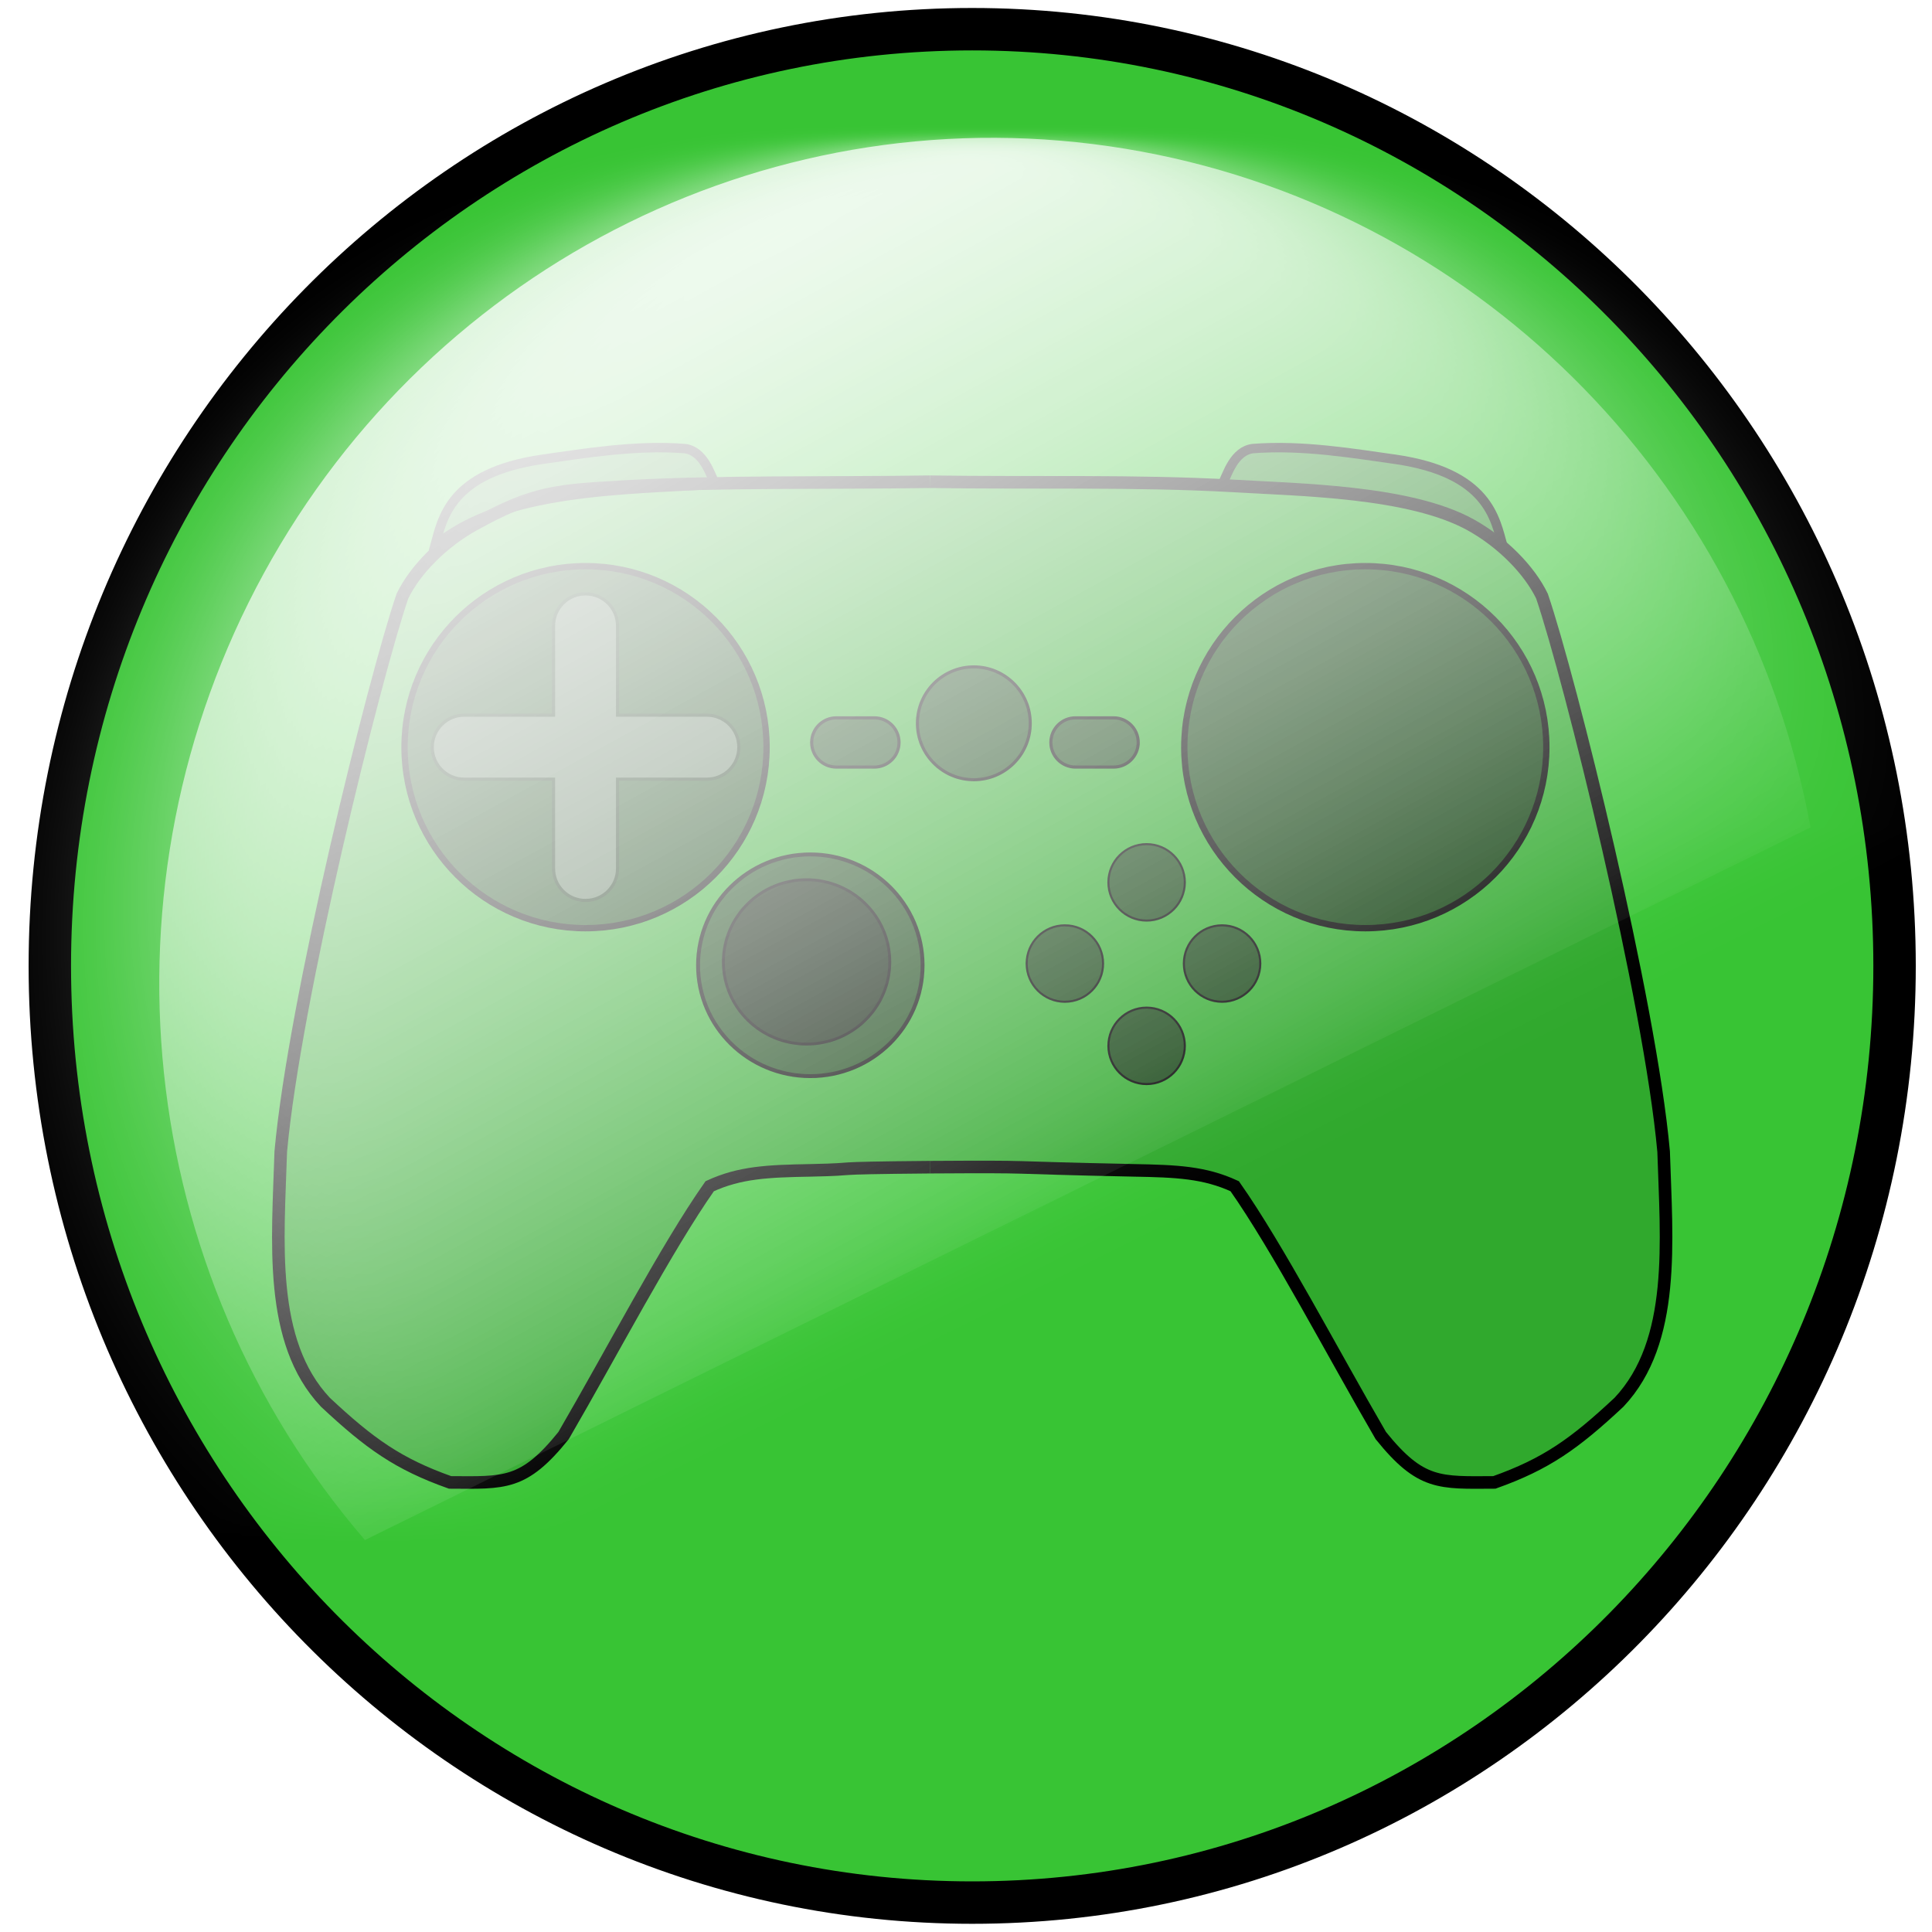
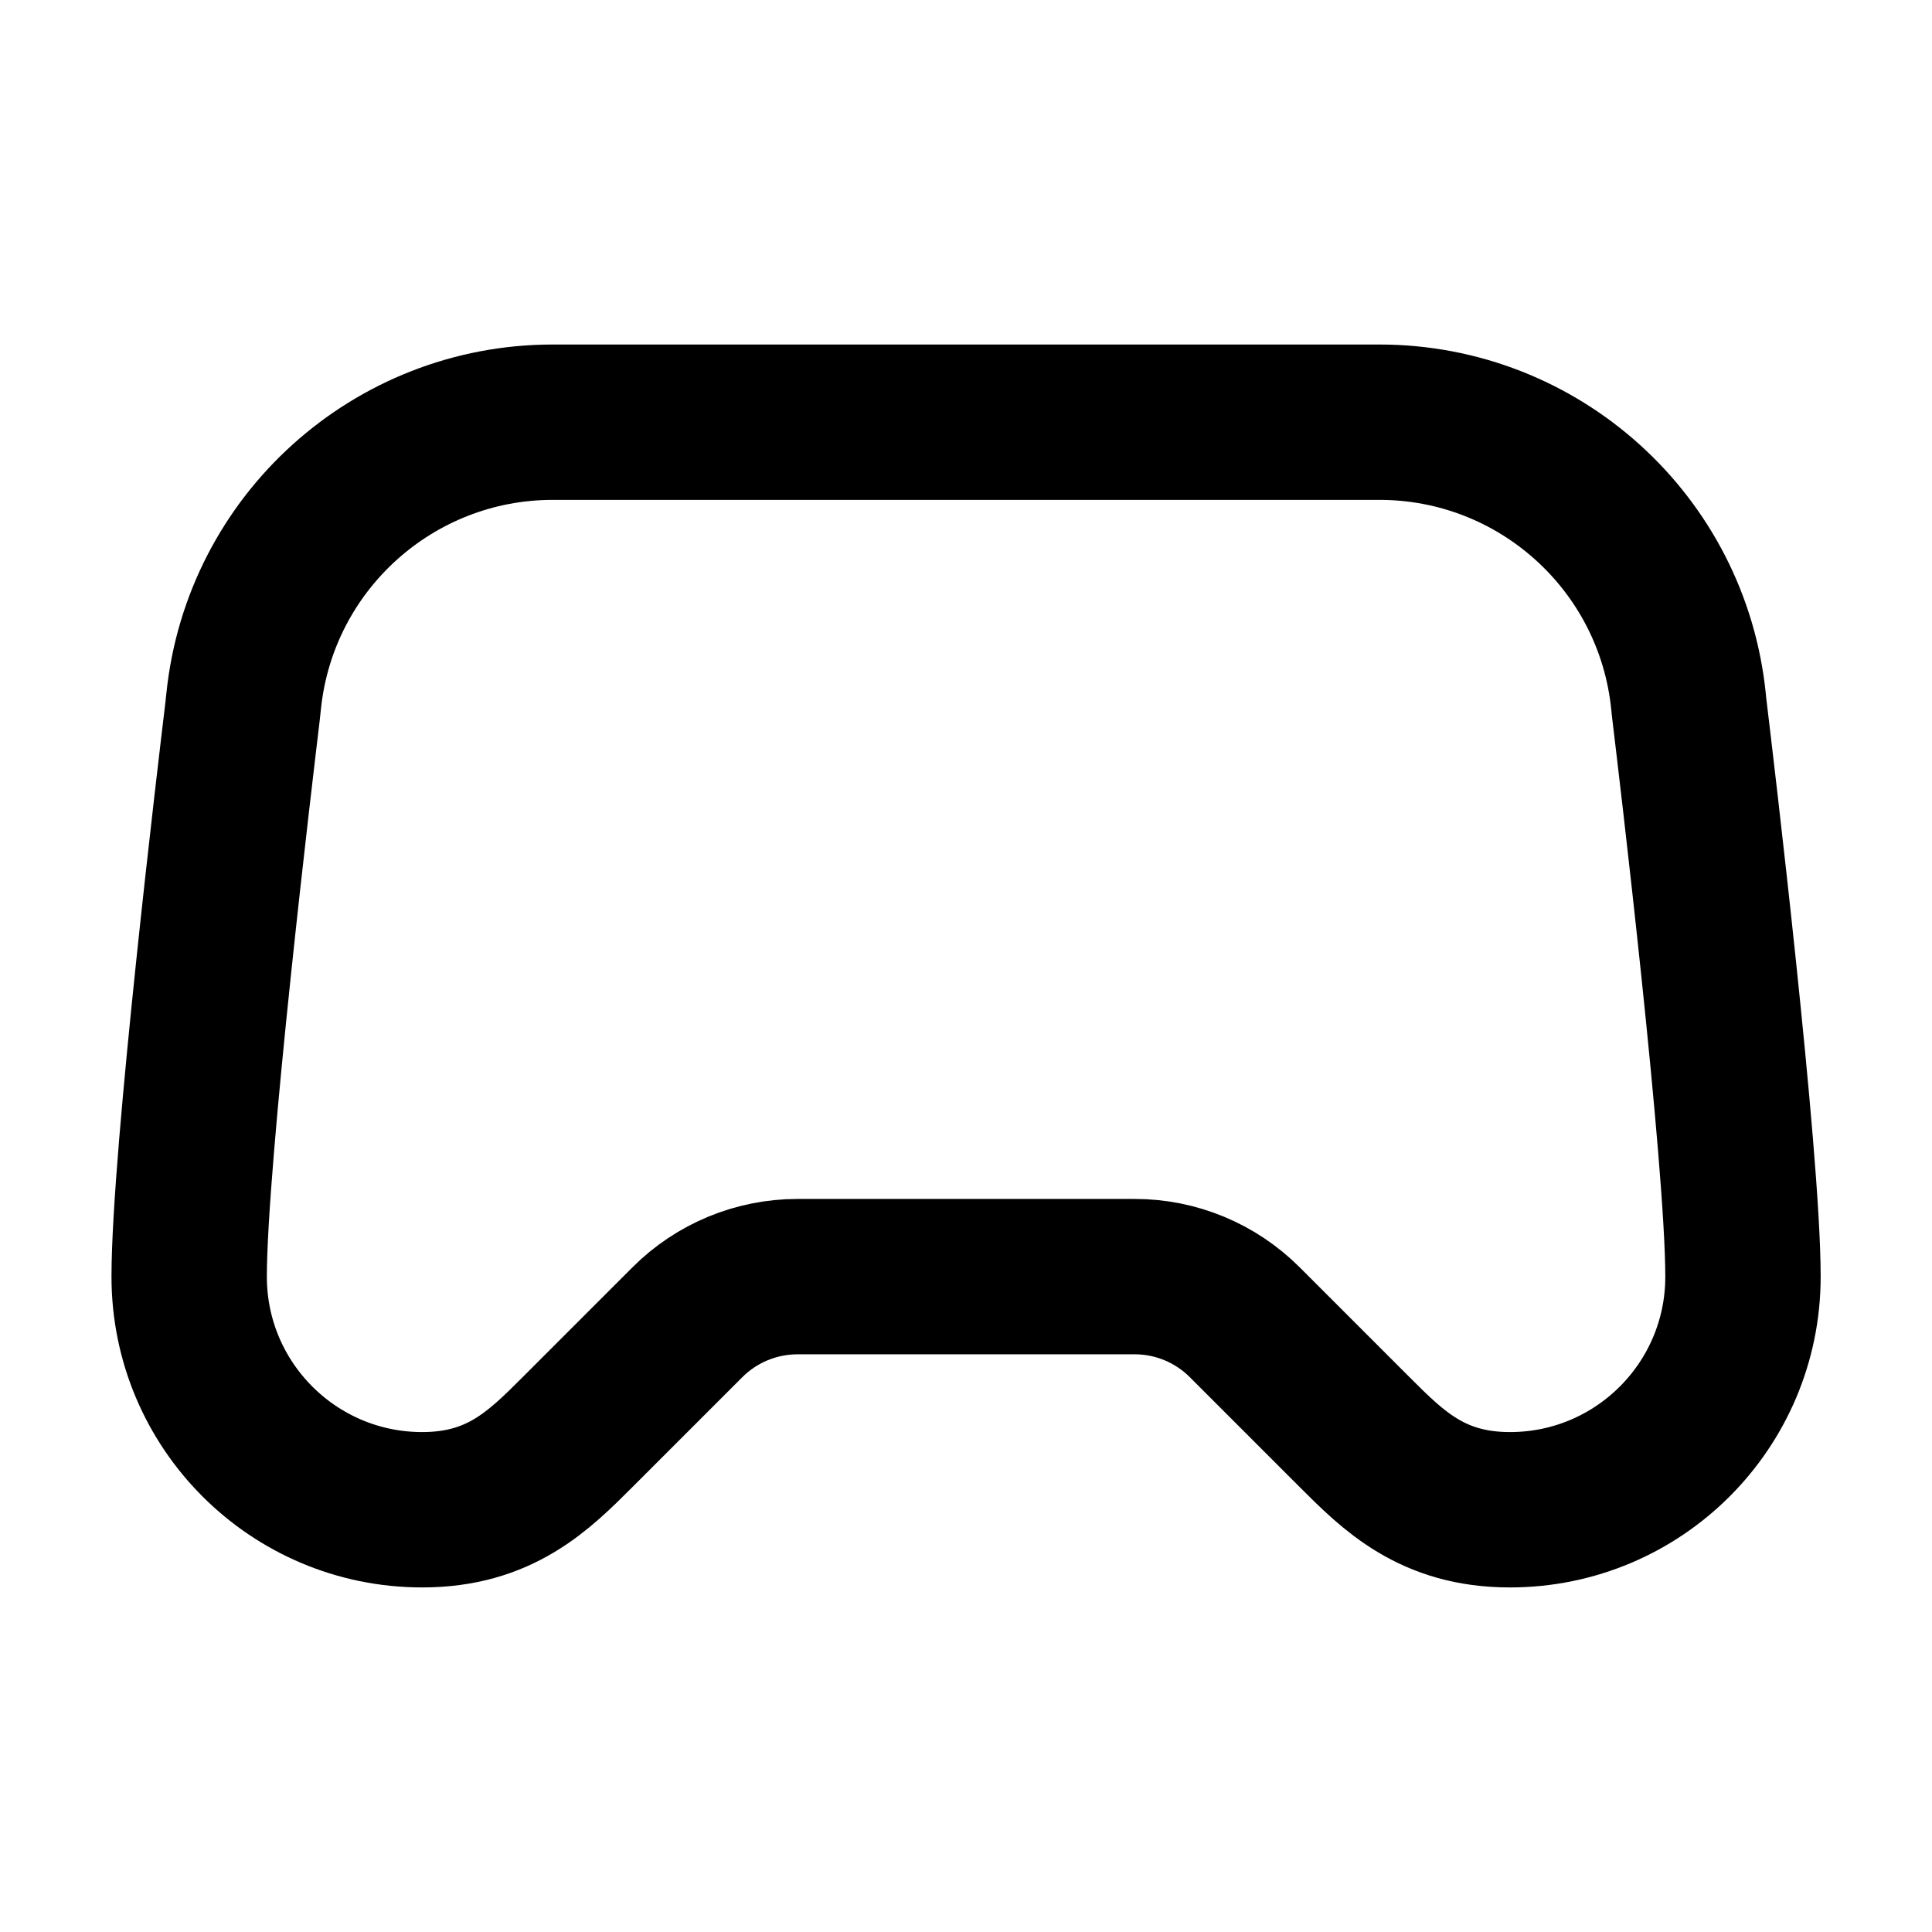
- <svg xmlns="http://www.w3.org/2000/svg" xmlns:xlink="http://www.w3.org/1999/xlink" width="24" height="24" viewBox="0 0 24 24" id="svg2" version="1.1">
+ <svg xmlns="http://www.w3.org/2000/svg" width="24" height="24" viewBox="0 0 24 24" id="svg2" version="1.1">
  <defs id="defs4">
    <filter style="color-interpolation-filters:sRGB" id="filter3798">
      <feGaussianBlur id="feGaussianBlur3800" stdDeviation="5" result="result91" />
      <feComposite id="feComposite3802" in2="result91" in="SourceGraphic" operator="over" />
    </filter>
    <linearGradient id="linearGradient3759">
      <stop style="stop-color:#ffffff;stop-opacity:1;" offset="0" id="stop3761" />
      <stop style="stop-color:#ffffff;stop-opacity:0;" offset="1" id="stop3763" />
    </linearGradient>
    <filter style="color-interpolation-filters:sRGB" id="filter4192">
      <feGaussianBlur id="feGaussianBlur4194" stdDeviation="5" result="result91" />
      <feComposite id="feComposite4196" in2="result91" in="SourceGraphic" operator="over" />
    </filter>
    <filter style="color-interpolation-filters:sRGB" id="filter3798-5">
      <feGaussianBlur id="feGaussianBlur3800-8" stdDeviation="5" result="result91" />
      <feComposite id="feComposite3802-8" in2="result91" in="SourceGraphic" operator="over" />
    </filter>
-     <linearGradient xlink:href="#linearGradient3759" id="linearGradient4065" gradientUnits="userSpaceOnUse" x1="235.175" y1="553.73" x2="261.176" y2="438.678" />
-     <filter style="color-interpolation-filters:sRGB" id="filter3798-5-2">
+     <filter style="color-interpolation-filters:sRGB" id="filter3798-5-2" x="-0.091" y="-0.121" width="1.183" height="1.242">
      <feGaussianBlur id="feGaussianBlur3800-8-4" stdDeviation="5" result="result91" />
      <feComposite id="feComposite3802-8-9" in2="result91" in="SourceGraphic" operator="over" />
    </filter>
  </defs>
  <g id="layer2" style="display:inline" transform="translate(-14.52806,-241.2333)">
-     <ellipse ry="11.636" rx="11.458" cy="253.232" cx="26.605" style="display:inline;fill:#06b500;fill-opacity:0.796;fill-rule:evenodd;stroke:#000000;stroke-width:0.527;stroke-linecap:butt;stroke-linejoin:miter;stroke-miterlimit:4;stroke-dasharray:none;stroke-opacity:1" id="path2985" />
+     <path fill="none" stroke="currentColor" stroke-linecap="round" stroke-linejoin="round" stroke-width="1.93" d="M 31.662,246.478 H 21.394 c -1.978,4.6e-4 -3.636,1.497 -3.839,3.464 l -0.016,0.147 c -0.078,0.65 -0.661,5.514 -0.661,7.004 -5e-6,1.599 1.296,2.895 2.895,2.895 0.965,0 1.448,-0.483 1.93,-0.965 l 1.365,-1.365 c 0.362,-0.362 0.853,-0.565 1.365,-0.566 h 4.192 c 0.512,1.1e-4 1.003,0.204 1.365,0.566 l 1.365,1.365 c 0.483,0.483 0.965,0.965 1.93,0.965 1.599,0 2.895,-1.296 2.895,-2.895 0,-1.491 -0.583,-6.354 -0.661,-7.004 -0.006,-0.048 -0.012,-0.097 -0.016,-0.146 -0.202,-1.968 -1.86,-3.465 -3.839,-3.465" id="path2" />
  </g>
-   <g id="layer1" transform="translate(-240.2405,-784.6365)" style="display:inline">
-     <g id="g4341" transform="matrix(0.03905972,0,0,0.03905972,234.7909,768.5456)">
-       <path id="path4166-6" d="m 435.234,565.161 c -33.027,0.491 -66.573,-0.175 -97.155,1.538 -21.439,1.289 -28.585,1.452 -47.954,12.209 -9.856,5.474 -18.586,14.266 -22.628,22.643 -8.952,26.336 -34.342,128.465 -38.684,176.659 -0.88,28.384 -4.039,60.342 14.185,79.697 14.178,13.256 23.197,19.655 39.648,25.506 17.385,0.082 23.386,0.907 36.113,-14.9 15.582,-26.805 32.677,-59.662 46.467,-79.297 9.602,-4.422 18.442,-4.809 32.325,-5.051 17.602,-0.387 1.394,-0.686 37.682,-1.005" style="fill:#000000;fill-opacity:0.139;fill-rule:evenodd;stroke:#000000;stroke-width:4;stroke-linecap:butt;stroke-linejoin:miter;stroke-miterlimit:4;stroke-dasharray:none;stroke-opacity:1" />
-       <path id="path4166" d="m 435.234,565.161 c 33.027,0.491 65.624,-0.396 96.206,1.317 21.439,1.289 56.491,1.673 75.86,12.43 9.856,5.474 18.586,14.266 22.628,22.643 8.952,26.336 34.342,128.465 38.684,176.659 0.88,28.384 4.039,60.342 -14.185,79.697 -14.178,13.256 -23.197,19.655 -39.648,25.506 -17.385,0.082 -23.386,0.907 -36.113,-14.9 -15.582,-26.805 -32.677,-59.662 -46.467,-79.297 -9.602,-4.422 -18.442,-4.809 -32.325,-5.051 -44.744,-0.923 -27.815,-1.222 -64.639,-1.005" style="fill:#000000;fill-opacity:0.139;fill-rule:evenodd;stroke:#000000;stroke-width:4;stroke-linecap:butt;stroke-linejoin:miter;stroke-miterlimit:4;stroke-dasharray:none;stroke-opacity:1" />
-       <circle r="57.573" cy="649.583" cx="573.737" id="RPAD" style="color:#000000;display:inline;overflow:visible;visibility:visible;opacity:1;fill:#000000;fill-opacity:0.603;fill-rule:evenodd;stroke:#000000;stroke-width:2.012;stroke-linecap:butt;stroke-linejoin:miter;stroke-miterlimit:4;stroke-dasharray:none;stroke-dashoffset:0;stroke-opacity:1;marker:none;enable-background:accumulate" />
-       <circle r="17.94" cy="641.988" cx="449.235" id="C" style="color:#000000;display:inline;overflow:visible;visibility:visible;opacity:1;fill:#000000;fill-opacity:0.603;fill-rule:evenodd;stroke:#000000;stroke-width:0.98;stroke-linecap:butt;stroke-linejoin:miter;stroke-miterlimit:4;stroke-dasharray:none;stroke-dashoffset:0;stroke-opacity:1;marker:none;enable-background:accumulate" />
-       <rect ry="7.829" y="640.254" x="473.734" height="15.657" width="27.779" id="rect4172" style="color:#000000;display:inline;overflow:visible;visibility:visible;opacity:1;fill:#000000;fill-opacity:0.603;fill-rule:evenodd;stroke:#000000;stroke-width:1;stroke-linecap:butt;stroke-linejoin:miter;stroke-miterlimit:4;stroke-dasharray:none;stroke-dashoffset:0;stroke-opacity:1;marker:none;enable-background:accumulate" />
-       <rect transform="scale(-1,1)" ry="7.829" y="640.254" x="-425.442" height="15.657" width="27.779" id="rect4172-1" style="color:#000000;display:inline;overflow:visible;visibility:visible;opacity:1;fill:#000000;fill-opacity:0.603;fill-rule:evenodd;stroke:#000000;stroke-width:1;stroke-linecap:butt;stroke-linejoin:miter;stroke-miterlimit:4;stroke-dasharray:none;stroke-dashoffset:0;stroke-opacity:1;marker:none;enable-background:accumulate" />
-       <g id="LPAD">
-         <circle r="57.573" cy="649.583" cx="325.744" id="circle4232" style="color:#000000;display:inline;overflow:visible;visibility:visible;opacity:1;fill:#000000;fill-opacity:0.603;fill-rule:evenodd;stroke:#000000;stroke-width:2.012;stroke-linecap:butt;stroke-linejoin:miter;stroke-miterlimit:4;stroke-dasharray:none;stroke-dashoffset:0;stroke-opacity:1;marker:none;enable-background:accumulate" />
-         <path style="color:#000000;display:inline;overflow:visible;visibility:visible;opacity:0.399;fill:#b8b8b8;fill-opacity:1;fill-rule:evenodd;stroke:#000000;stroke-width:1;stroke-linecap:butt;stroke-linejoin:miter;stroke-miterlimit:4;stroke-dasharray:none;stroke-dashoffset:0;stroke-opacity:1;marker:none;enable-background:accumulate" d="m 325.744,600.833 c -5.639,0 -10.179,4.54 -10.179,10.179 l 0,28.394 -28.393,0 c -5.639,0 -10.179,4.539 -10.179,10.178 0,5.639 4.54,10.179 10.179,10.179 l 28.393,0 0,28.394 c 0,5.639 4.54,10.178 10.179,10.178 5.639,0 10.179,-4.539 10.179,-10.178 l 0,-28.394 28.393,0 c 5.639,0 10.179,-4.54 10.179,-10.179 0,-5.639 -4.54,-10.178 -10.179,-10.178 l -28.393,0 0,-28.394 c 0,-5.639 -4.54,-10.179 -10.179,-10.179 z" id="rect4249" />
-       </g>
-       <g id="STICK">
-         <path style="color:#000000;display:inline;overflow:visible;visibility:visible;opacity:1;fill:#000000;fill-opacity:0.603;fill-rule:evenodd;stroke:#000000;stroke-width:1.24;stroke-linecap:butt;stroke-linejoin:miter;stroke-miterlimit:4;stroke-dasharray:none;stroke-dashoffset:0;stroke-opacity:1;marker:none;enable-background:accumulate" d="m 432.93,718.948 a 35.702,35.255 0 0 1 -35.702,35.255 35.702,35.255 0 0 1 -35.702,-35.255 35.702,35.255 0 0 1 35.702,-35.255 35.702,35.255 0 0 1 35.702,35.255 z" id="path4168-1" />
-         <ellipse style="color:#000000;display:inline;overflow:visible;visibility:visible;opacity:1;fill:#000000;fill-opacity:0.603;fill-rule:evenodd;stroke:#000000;stroke-width:0.919;stroke-linecap:butt;stroke-linejoin:miter;stroke-miterlimit:4;stroke-dasharray:none;stroke-dashoffset:0;stroke-opacity:1;marker:none;enable-background:accumulate" id="path4168-1-2" cx="396.041" cy="717.876" rx="26.461" ry="26.13" />
-       </g>
-       <path id="RB" d="m 617.451,585.57 c -2.4,-8.584 -4.591,-23.279 -34.286,-27.556 -12.326,-1.707 -29.296,-4.657 -45.179,-3.393 -5.897,0.712 -8.12,7.992 -9.652,11.36 28.865,1.839 67.851,1.538 89.116,19.589 z" style="fill:#000000;fill-opacity:0.314;fill-rule:evenodd;stroke:#000000;stroke-width:3;stroke-linecap:butt;stroke-linejoin:miter;stroke-miterlimit:4;stroke-dasharray:none;stroke-opacity:1" />
-       <path LT="path4420-4" id="LB" d="m 277.833,585.57 c 2.4,-8.584 4.591,-23.279 34.286,-27.556 12.326,-1.707 29.296,-4.657 45.179,-3.393 5.897,0.712 8.12,7.992 9.652,11.36 -28.865,1.839 -67.851,1.538 -89.116,19.589 z" style="fill:#000000;fill-opacity:0.314;fill-rule:evenodd;stroke:#000000;stroke-width:3;stroke-linecap:butt;stroke-linejoin:miter;stroke-miterlimit:4;stroke-dasharray:none;stroke-opacity:1" />
-       <circle r="12.153" cx="504.183" cy="692.576" id="path4170-0" style="color:#000000;display:inline;overflow:visible;visibility:visible;opacity:1;fill:#000000;fill-opacity:0.603;fill-rule:evenodd;stroke:#000000;stroke-width:0.664;stroke-linecap:butt;stroke-linejoin:miter;stroke-miterlimit:4;stroke-dasharray:none;stroke-dashoffset:0;stroke-opacity:1;marker:none;enable-background:accumulate" />
-       <circle r="12.153" cx="478.183" cy="718.398" id="path4170-0-8-4" style="color:#000000;display:inline;overflow:visible;visibility:visible;opacity:1;fill:#000000;fill-opacity:0.603;fill-rule:evenodd;stroke:#000000;stroke-width:0.664;stroke-linecap:butt;stroke-linejoin:miter;stroke-miterlimit:4;stroke-dasharray:none;stroke-dashoffset:0;stroke-opacity:1;marker:none;enable-background:accumulate" />
-       <circle r="12.153" cx="504.183" cy="744.576" id="path4170-0-8" style="color:#000000;display:inline;overflow:visible;visibility:visible;opacity:1;fill:#000000;fill-opacity:0.603;fill-rule:evenodd;stroke:#000000;stroke-width:0.664;stroke-linecap:butt;stroke-linejoin:miter;stroke-miterlimit:4;stroke-dasharray:none;stroke-dashoffset:0;stroke-opacity:1;marker:none;enable-background:accumulate" />
-       <circle r="12.153" cx="528.183" cy="718.398" id="path4170-0-8-4-6" style="color:#000000;display:inline;overflow:visible;visibility:visible;opacity:1;fill:#000000;fill-opacity:0.603;fill-rule:evenodd;stroke:#000000;stroke-width:0.664;stroke-linecap:butt;stroke-linejoin:miter;stroke-miterlimit:4;stroke-dasharray:none;stroke-dashoffset:0;stroke-opacity:1;marker:none;enable-background:accumulate" />
-       <g transform="translate(0.327185,-2.951323)" id="g4196">
-         <path style="opacity:0;fill:#000000;fill-opacity:0.137;fill-rule:evenodd;stroke:#000000;stroke-width:7.108px;stroke-linecap:butt;stroke-linejoin:miter;stroke-opacity:0.286" d="m 390.633,648.816 c -11.79,-4.487 -85.692,-15.798 -102.138,-17.144 -17.907,8.568 -28.074,22.583 -29.827,42.52 l 0.635,47.597 c -0.559,14.598 4.674,40.284 23.798,44.741 l 116.136,-13.327 c 12.126,-5.502 10.145,-8.915 6.346,-12.058 -10.815,-8.852 -23.79,-28.699 -23.164,-39.347 0.503,-14.433 1.575,-25.116 19.696,-38.587 4.019,-2.301 -1.131,-9.937 -11.482,-14.394 z" id="LGRIP" />
-         <path style="opacity:0;fill:#000000;fill-opacity:0.137;fill-rule:evenodd;stroke:#000000;stroke-width:7.108px;stroke-linecap:butt;stroke-linejoin:miter;stroke-opacity:0.286" d="m 504.506,648.816 c 11.79,-4.487 85.692,-15.798 102.138,-17.144 17.907,8.568 28.074,22.583 29.827,42.52 l -0.635,47.597 c 0.559,14.598 -4.674,40.284 -23.798,44.741 L 495.903,753.202 c -12.126,-5.502 -10.145,-8.915 -6.346,-12.058 10.815,-8.852 23.79,-28.699 23.164,-39.347 -0.503,-14.433 -1.575,-25.116 -19.696,-38.587 -4.019,-2.301 1.131,-9.937 11.482,-14.394 z" id="RGRIP" />
-       </g>
-     </g>
-   </g>
-   <g id="layer3" transform="translate(-14.52806,-241.2333)" style="display:inline">
-     <path d="m 314.286,460.934 a 65.714,65.714 0 0 1 -43.418,61.816 65.714,65.714 0 0 1 -72.881,-19.869 65.714,65.714 0 0 1 -6.038,-75.299" id="path2989" style="display:inline;opacity:1;fill:url(#linearGradient4065);fill-opacity:1;fill-rule:evenodd;stroke:none;stroke-opacity:1;filter:url(#filter3798-5-2)" transform="matrix(-0.118551,0.1051913,-0.1035831,-0.1203916,104.0653,282.7967)" />
-   </g>
+   <g id="layer1" transform="translate(-240.2405,-784.6365)" style="display:inline" />
+   <g id="layer3" transform="translate(-14.52806,-241.2333)" style="display:inline" />
</svg>
